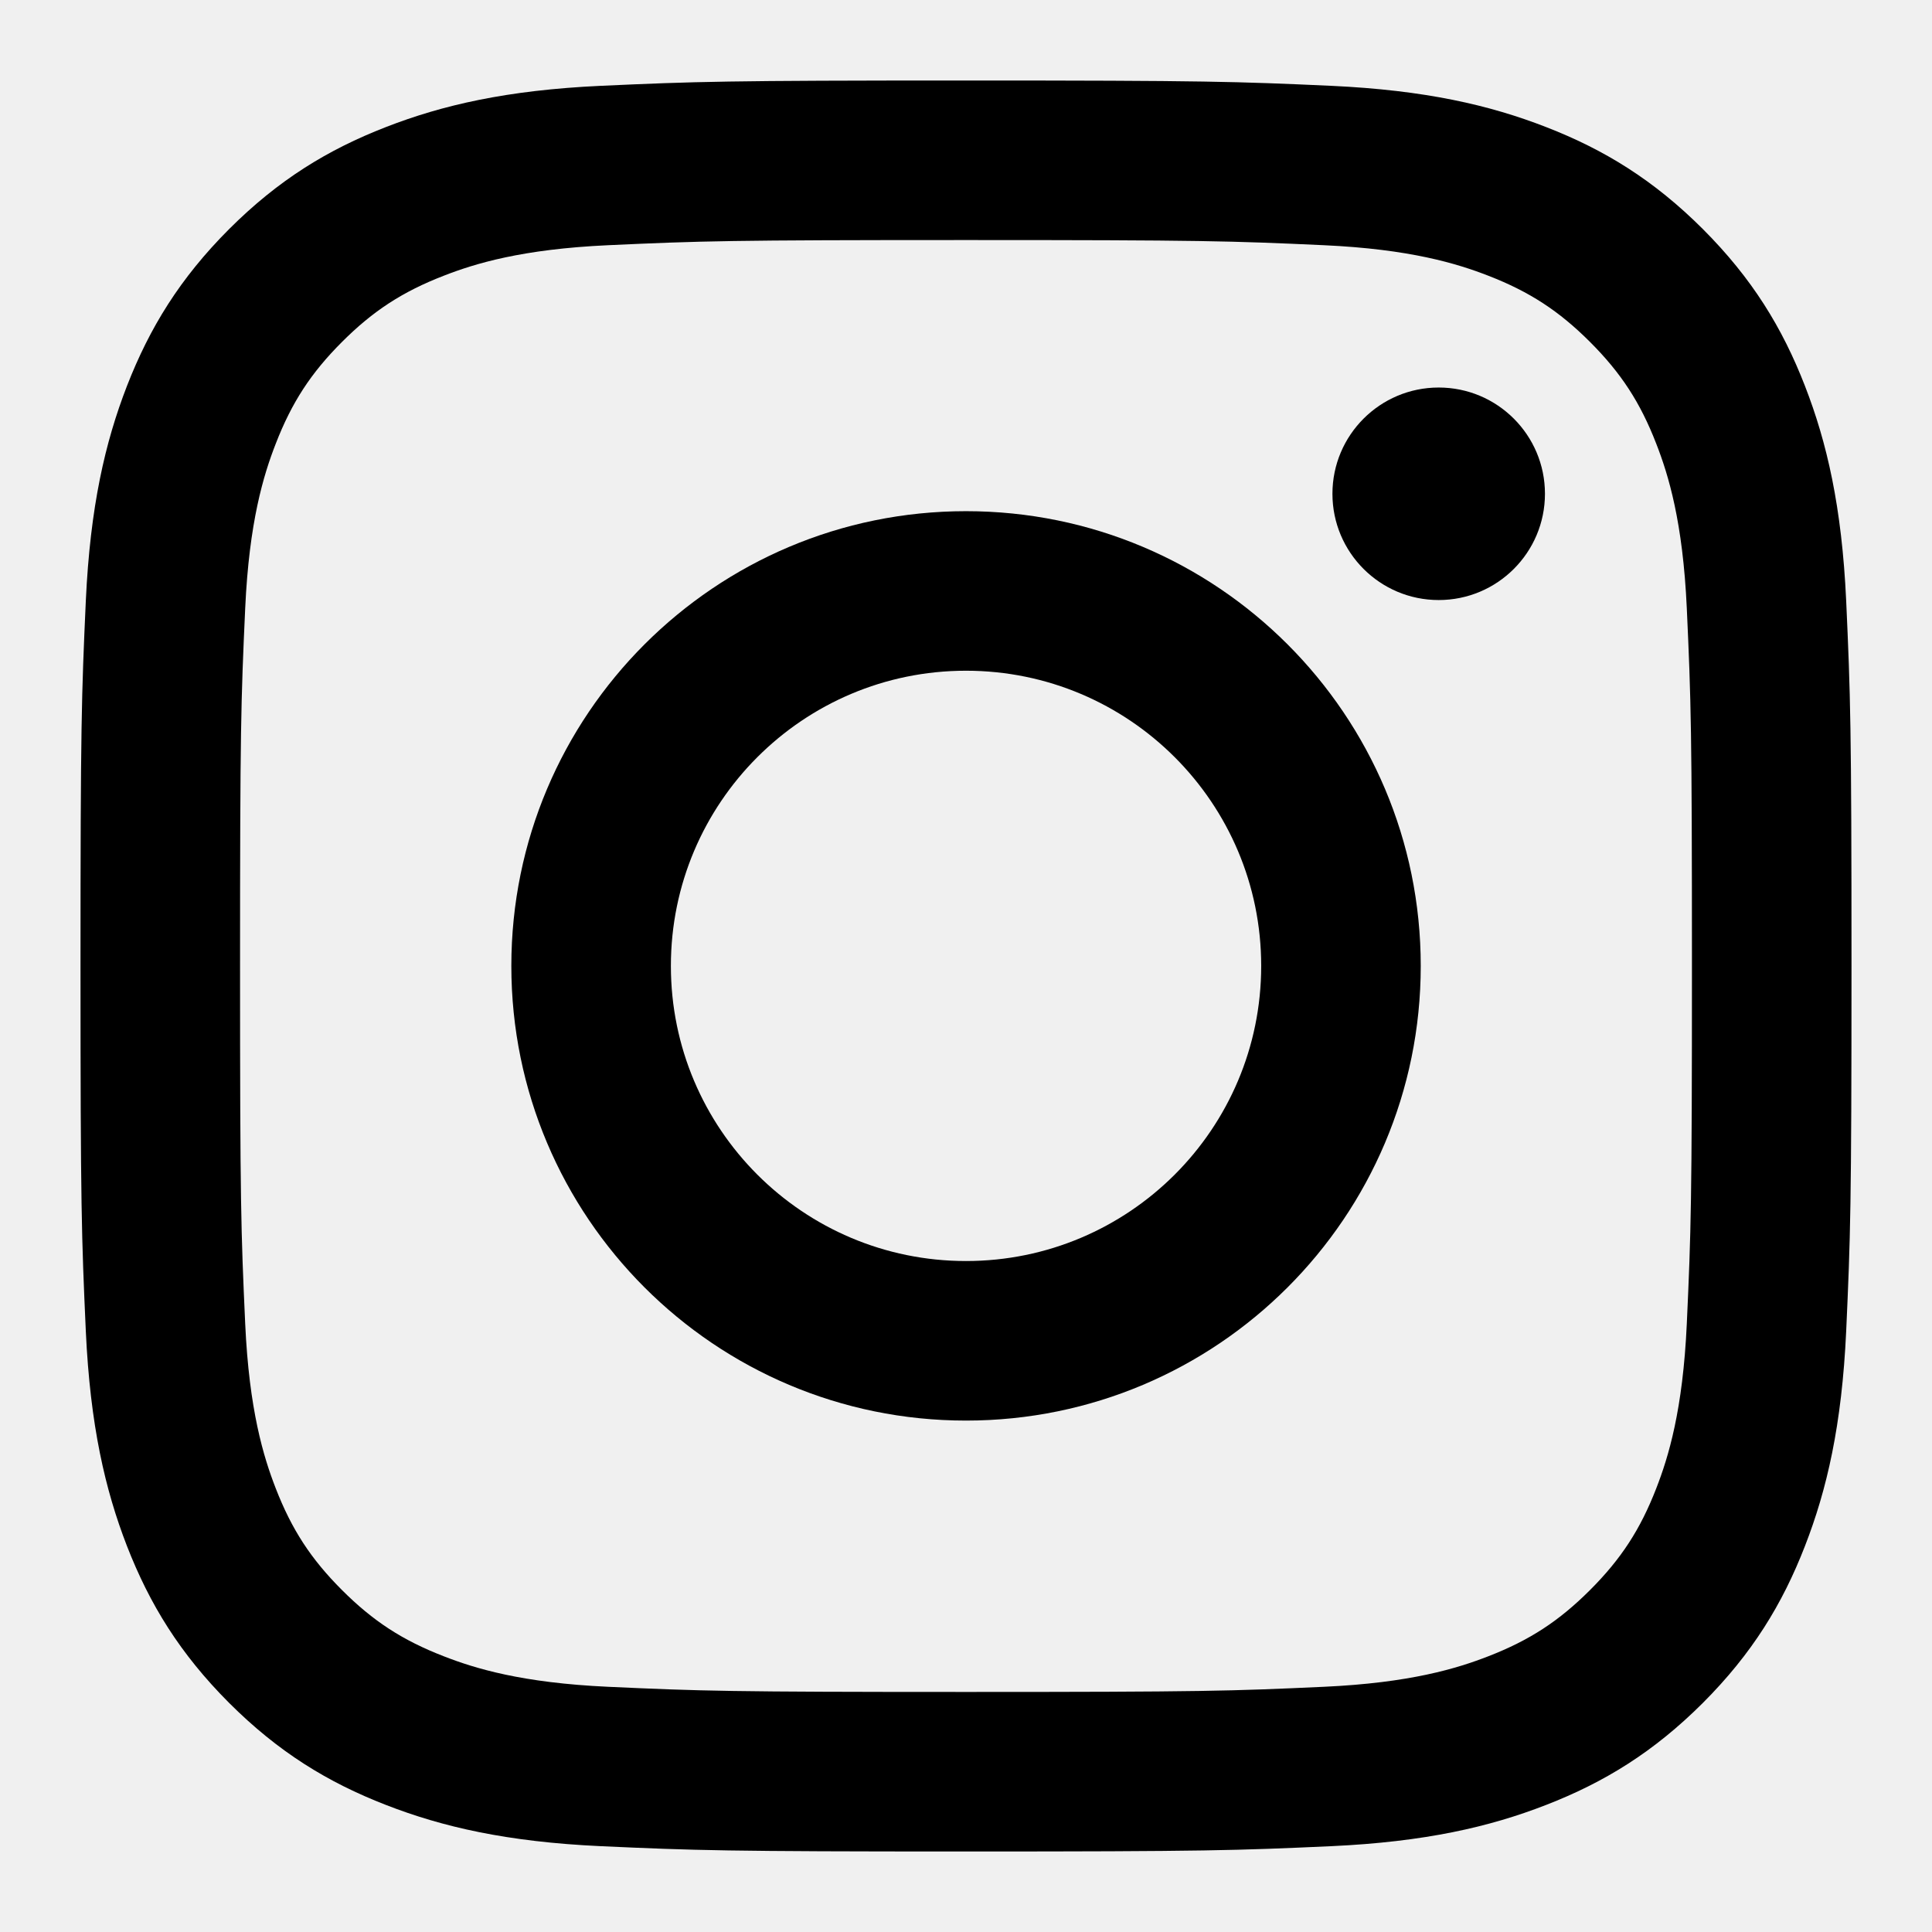
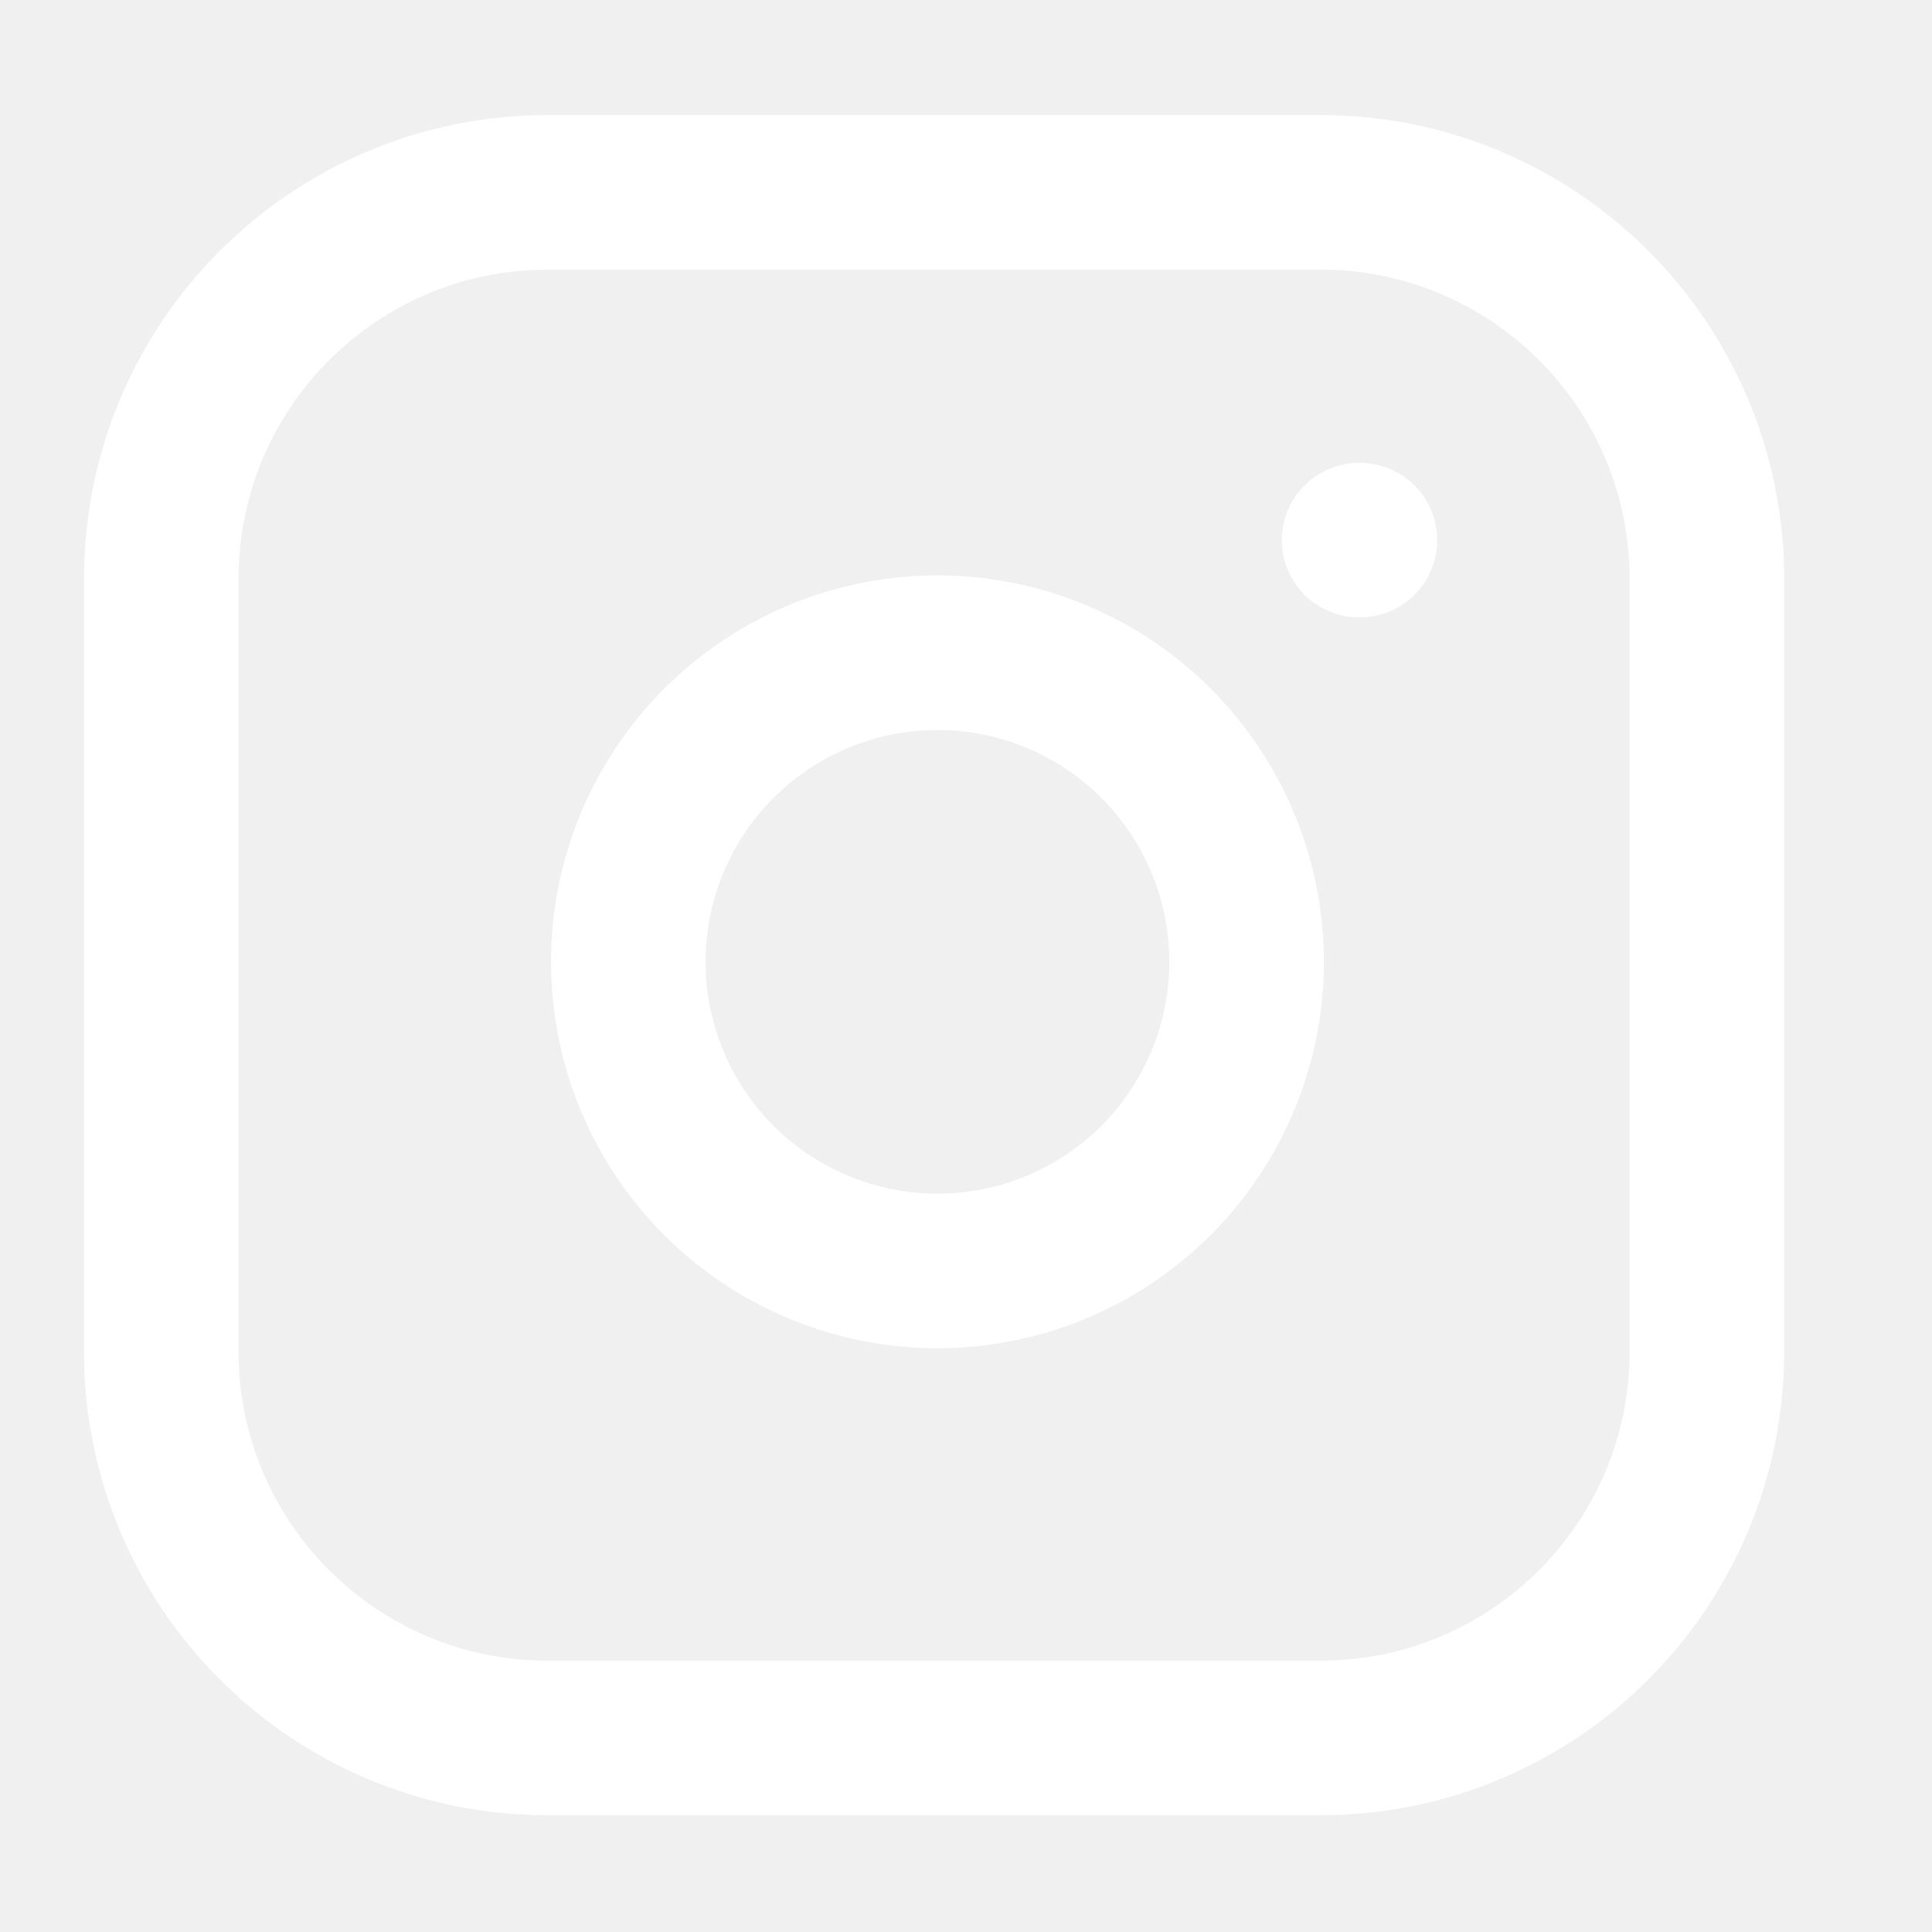
- <svg xmlns="http://www.w3.org/2000/svg" width="24" height="24" viewBox="0 0 24 24">
-   <path d="M12 1C9.013 1 8.638 1.013 7.465 1.066C6.294 1.12 5.494 1.306 4.795 1.578C4.071 1.859 3.458 2.235 2.846 2.846C2.235 3.458 1.859 4.071 1.577 4.795C1.306 5.494 1.12 6.294 1.066 7.465C1.013 8.638 1 9.013 1 12C1 14.987 1.013 15.362 1.066 16.535C1.12 17.706 1.306 18.506 1.577 19.205C1.859 19.929 2.235 20.542 2.846 21.154C3.458 21.765 4.071 22.141 4.795 22.422C5.494 22.694 6.294 22.88 7.465 22.934C8.638 22.987 9.013 23 12 23C14.987 23 15.362 22.987 16.535 22.934C17.706 22.88 18.506 22.694 19.205 22.422C19.929 22.141 20.542 21.765 21.154 21.154C21.765 20.542 22.141 19.929 22.422 19.205C22.694 18.506 22.88 17.706 22.934 16.535C22.987 15.362 23 14.987 23 12C23 9.013 22.987 8.638 22.934 7.465C22.88 6.294 22.694 5.494 22.422 4.795C22.141 4.071 21.765 3.458 21.154 2.846C20.542 2.235 19.929 1.859 19.205 1.578C18.506 1.306 17.706 1.12 16.535 1.066C15.362 1.013 14.987 1 12 1ZM12 2.982C14.937 2.982 15.285 2.993 16.445 3.046C17.517 3.095 18.1 3.274 18.488 3.425C19.001 3.624 19.367 3.863 19.752 4.248C20.137 4.633 20.376 4.999 20.575 5.513C20.726 5.9 20.905 6.483 20.954 7.555C21.007 8.715 21.018 9.063 21.018 12C21.018 14.937 21.007 15.285 20.954 16.445C20.905 17.517 20.726 18.1 20.575 18.488C20.376 19.001 20.137 19.367 19.752 19.752C19.367 20.137 19.001 20.376 18.488 20.575C18.1 20.726 17.517 20.905 16.445 20.954C15.285 21.007 14.937 21.018 12 21.018C9.063 21.018 8.715 21.007 7.555 20.954C6.483 20.905 5.9 20.726 5.513 20.575C4.999 20.376 4.633 20.137 4.248 19.752C3.863 19.367 3.624 19.001 3.425 18.488C3.274 18.1 3.095 17.517 3.046 16.445C2.993 15.285 2.982 14.937 2.982 12C2.982 9.063 2.993 8.715 3.046 7.555C3.095 6.483 3.274 5.9 3.425 5.513C3.624 4.999 3.863 4.633 4.248 4.248C4.633 3.863 4.999 3.624 5.513 3.425C5.9 3.274 6.483 3.095 7.555 3.046C8.715 2.993 9.063 2.982 12 2.982Z" fill="black" />
-   <path d="M12 15.665C9.975 15.665 8.334 14.024 8.334 11.999C8.334 9.974 9.975 8.332 12 8.332C14.025 8.332 15.667 9.974 15.667 11.999C15.667 14.024 14.025 15.665 12 15.665ZM12 6.35C8.881 6.35 6.352 8.879 6.352 11.999C6.352 15.118 8.881 17.647 12 17.647C15.12 17.647 17.649 15.118 17.649 11.999C17.649 8.879 15.12 6.35 12 6.35Z" />
-   <path d="M19.192 6.134C19.192 6.863 18.601 7.454 17.872 7.454C17.143 7.454 16.552 6.863 16.552 6.134C16.552 5.405 17.143 4.814 17.872 4.814C18.601 4.814 19.192 5.405 19.192 6.134Z" />
+ <svg xmlns="http://www.w3.org/2000/svg" width="25" height="25" viewBox="0 0 25 25" fill="none">
+   <path d="M17.087 2.489H7.087C4.326 2.489 2.087 4.728 2.087 7.489V17.489C2.087 20.251 4.326 22.489 7.087 22.489H17.087C19.849 22.489 22.087 20.251 22.087 17.489V7.489C22.087 4.728 19.849 2.489 17.087 2.489Z" stroke="white" stroke-width="2" stroke-linecap="round" stroke-linejoin="round" />
+   <path d="M16.087 11.859C16.211 12.692 16.069 13.541 15.681 14.288C15.294 15.035 14.681 15.641 13.929 16.019C13.178 16.397 12.326 16.529 11.495 16.395C10.665 16.262 9.897 15.869 9.302 15.274C8.707 14.68 8.315 13.912 8.181 13.082C8.048 12.251 8.179 11.399 8.558 10.648C8.936 9.896 9.542 9.283 10.288 8.896C11.035 8.508 11.885 8.366 12.717 8.489C13.566 8.615 14.352 9.011 14.959 9.618C15.566 10.225 15.961 11.01 16.087 11.859Z" stroke="white" stroke-width="2" stroke-linecap="round" stroke-linejoin="round" />
+   <path d="M17.587 6.989H17.597" stroke="white" stroke-width="2" stroke-linecap="round" stroke-linejoin="round" />
</svg>
